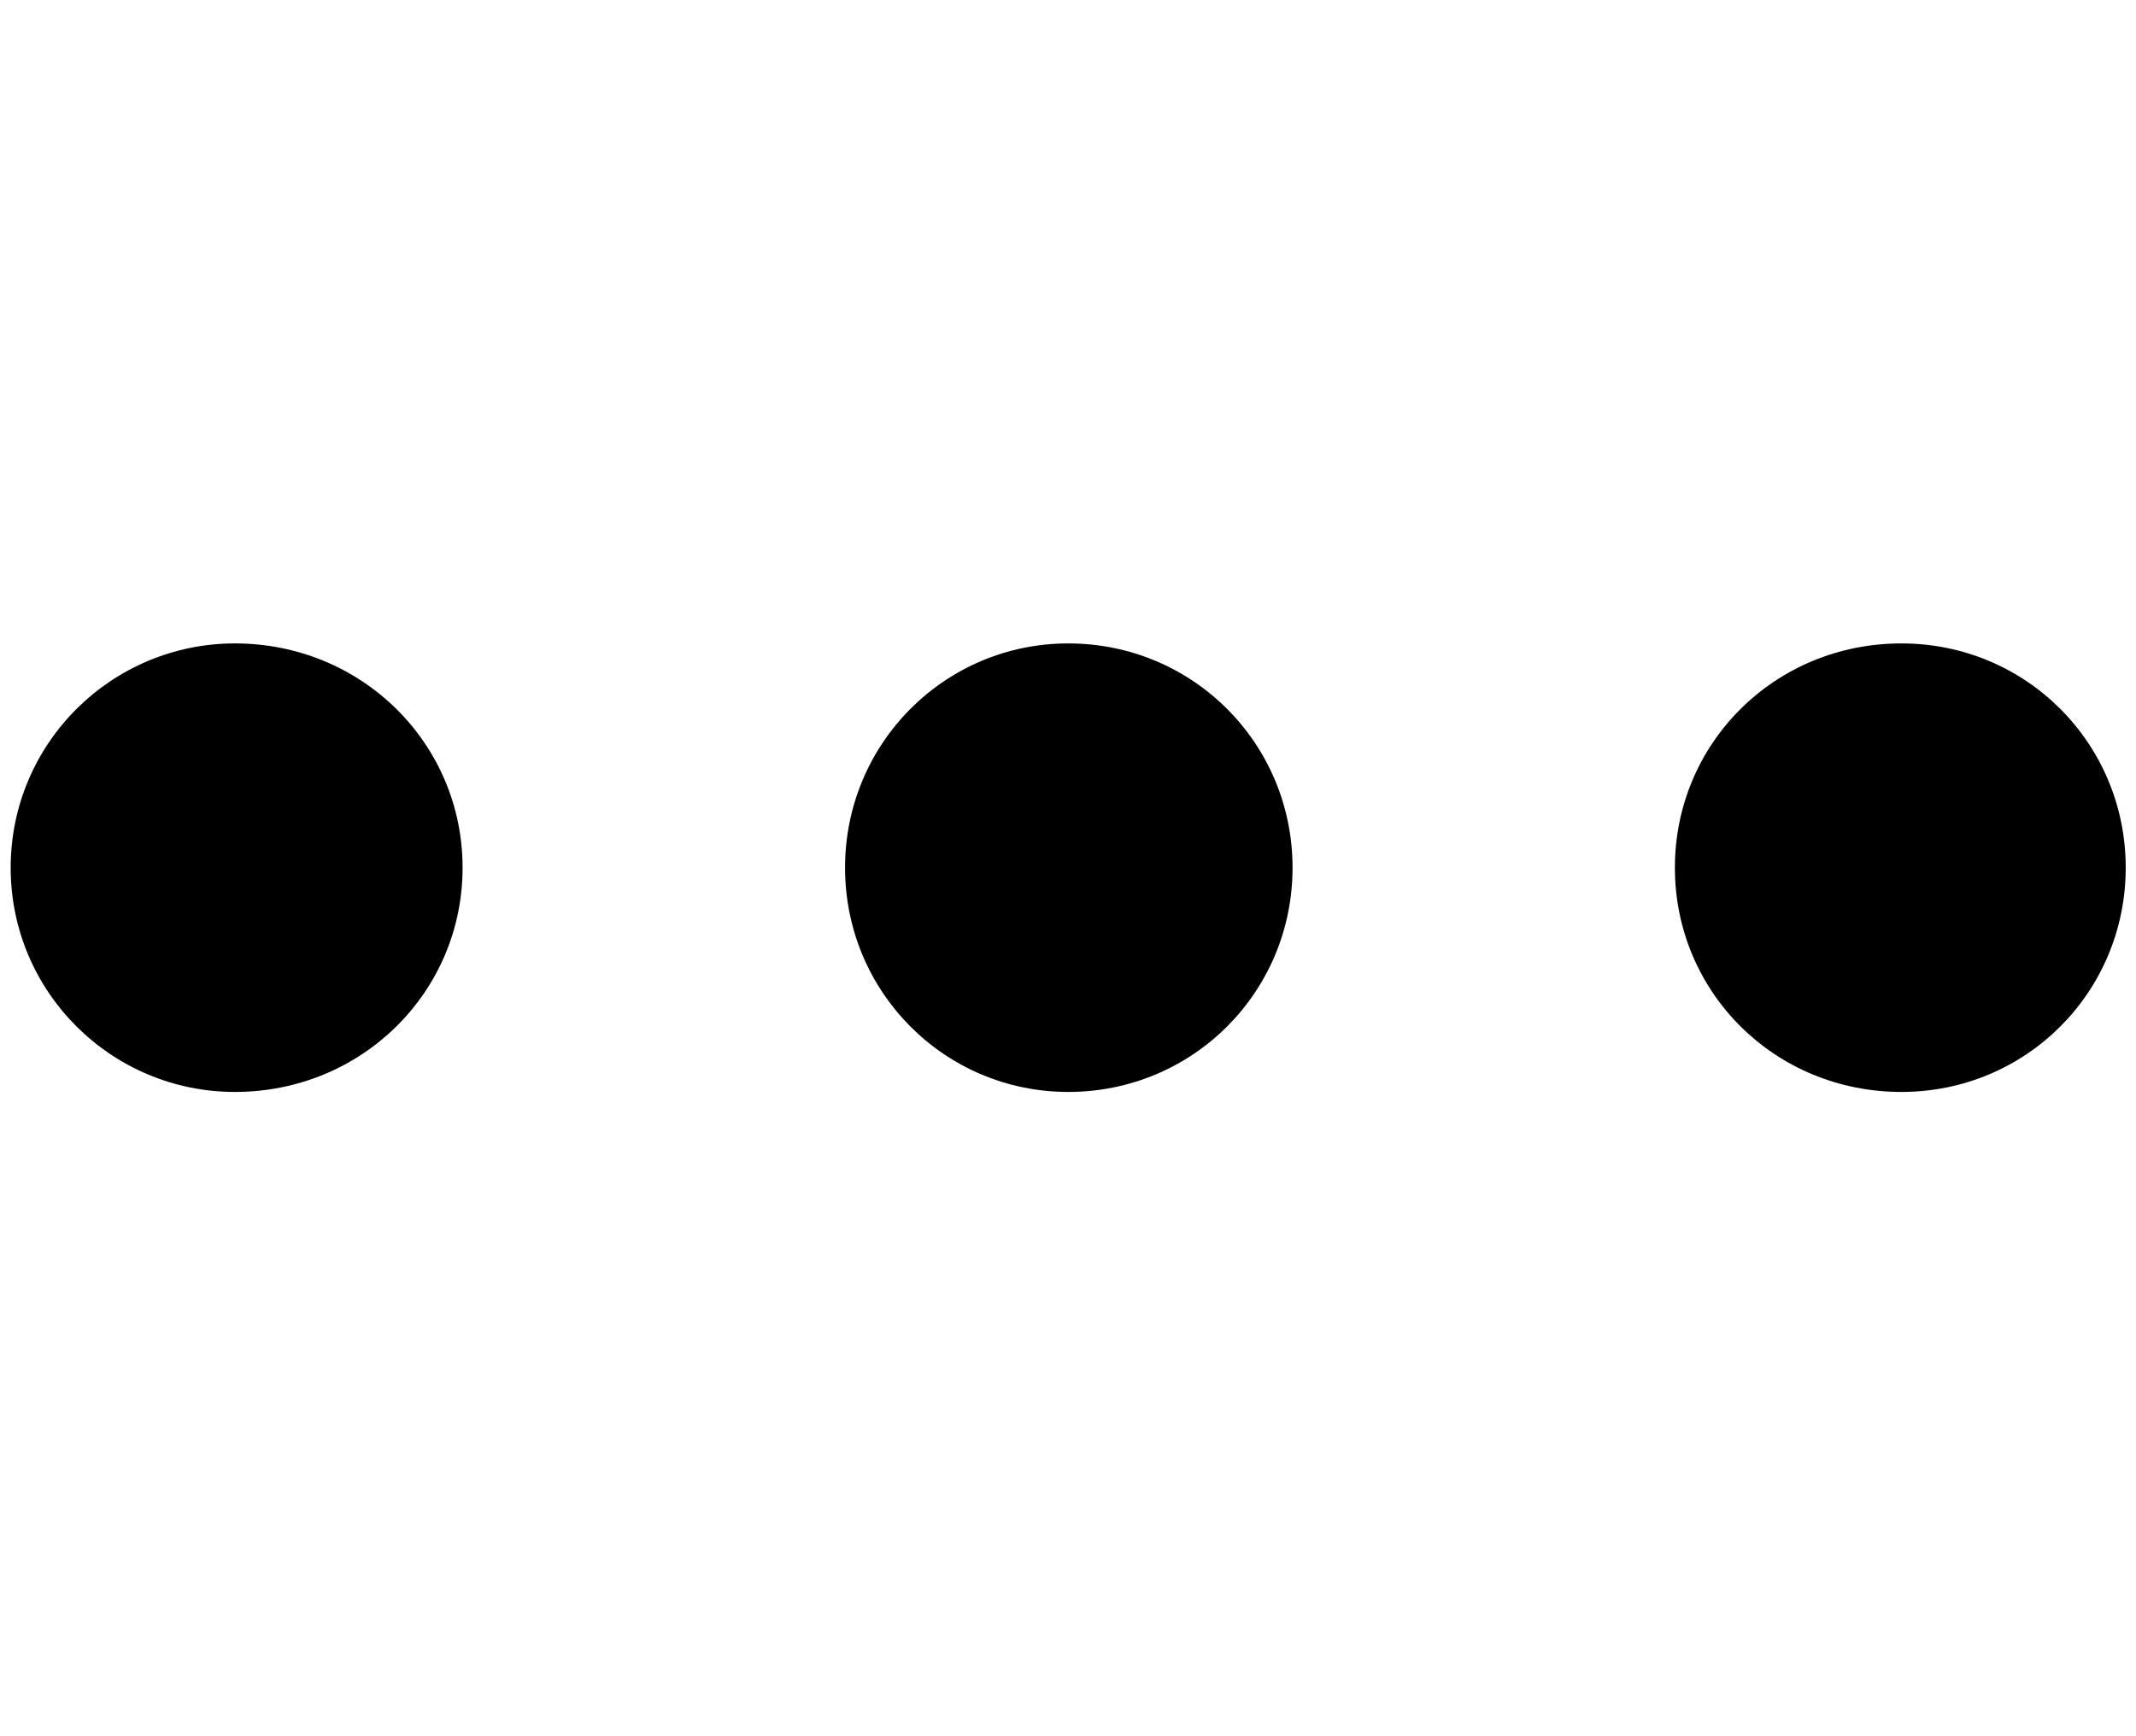
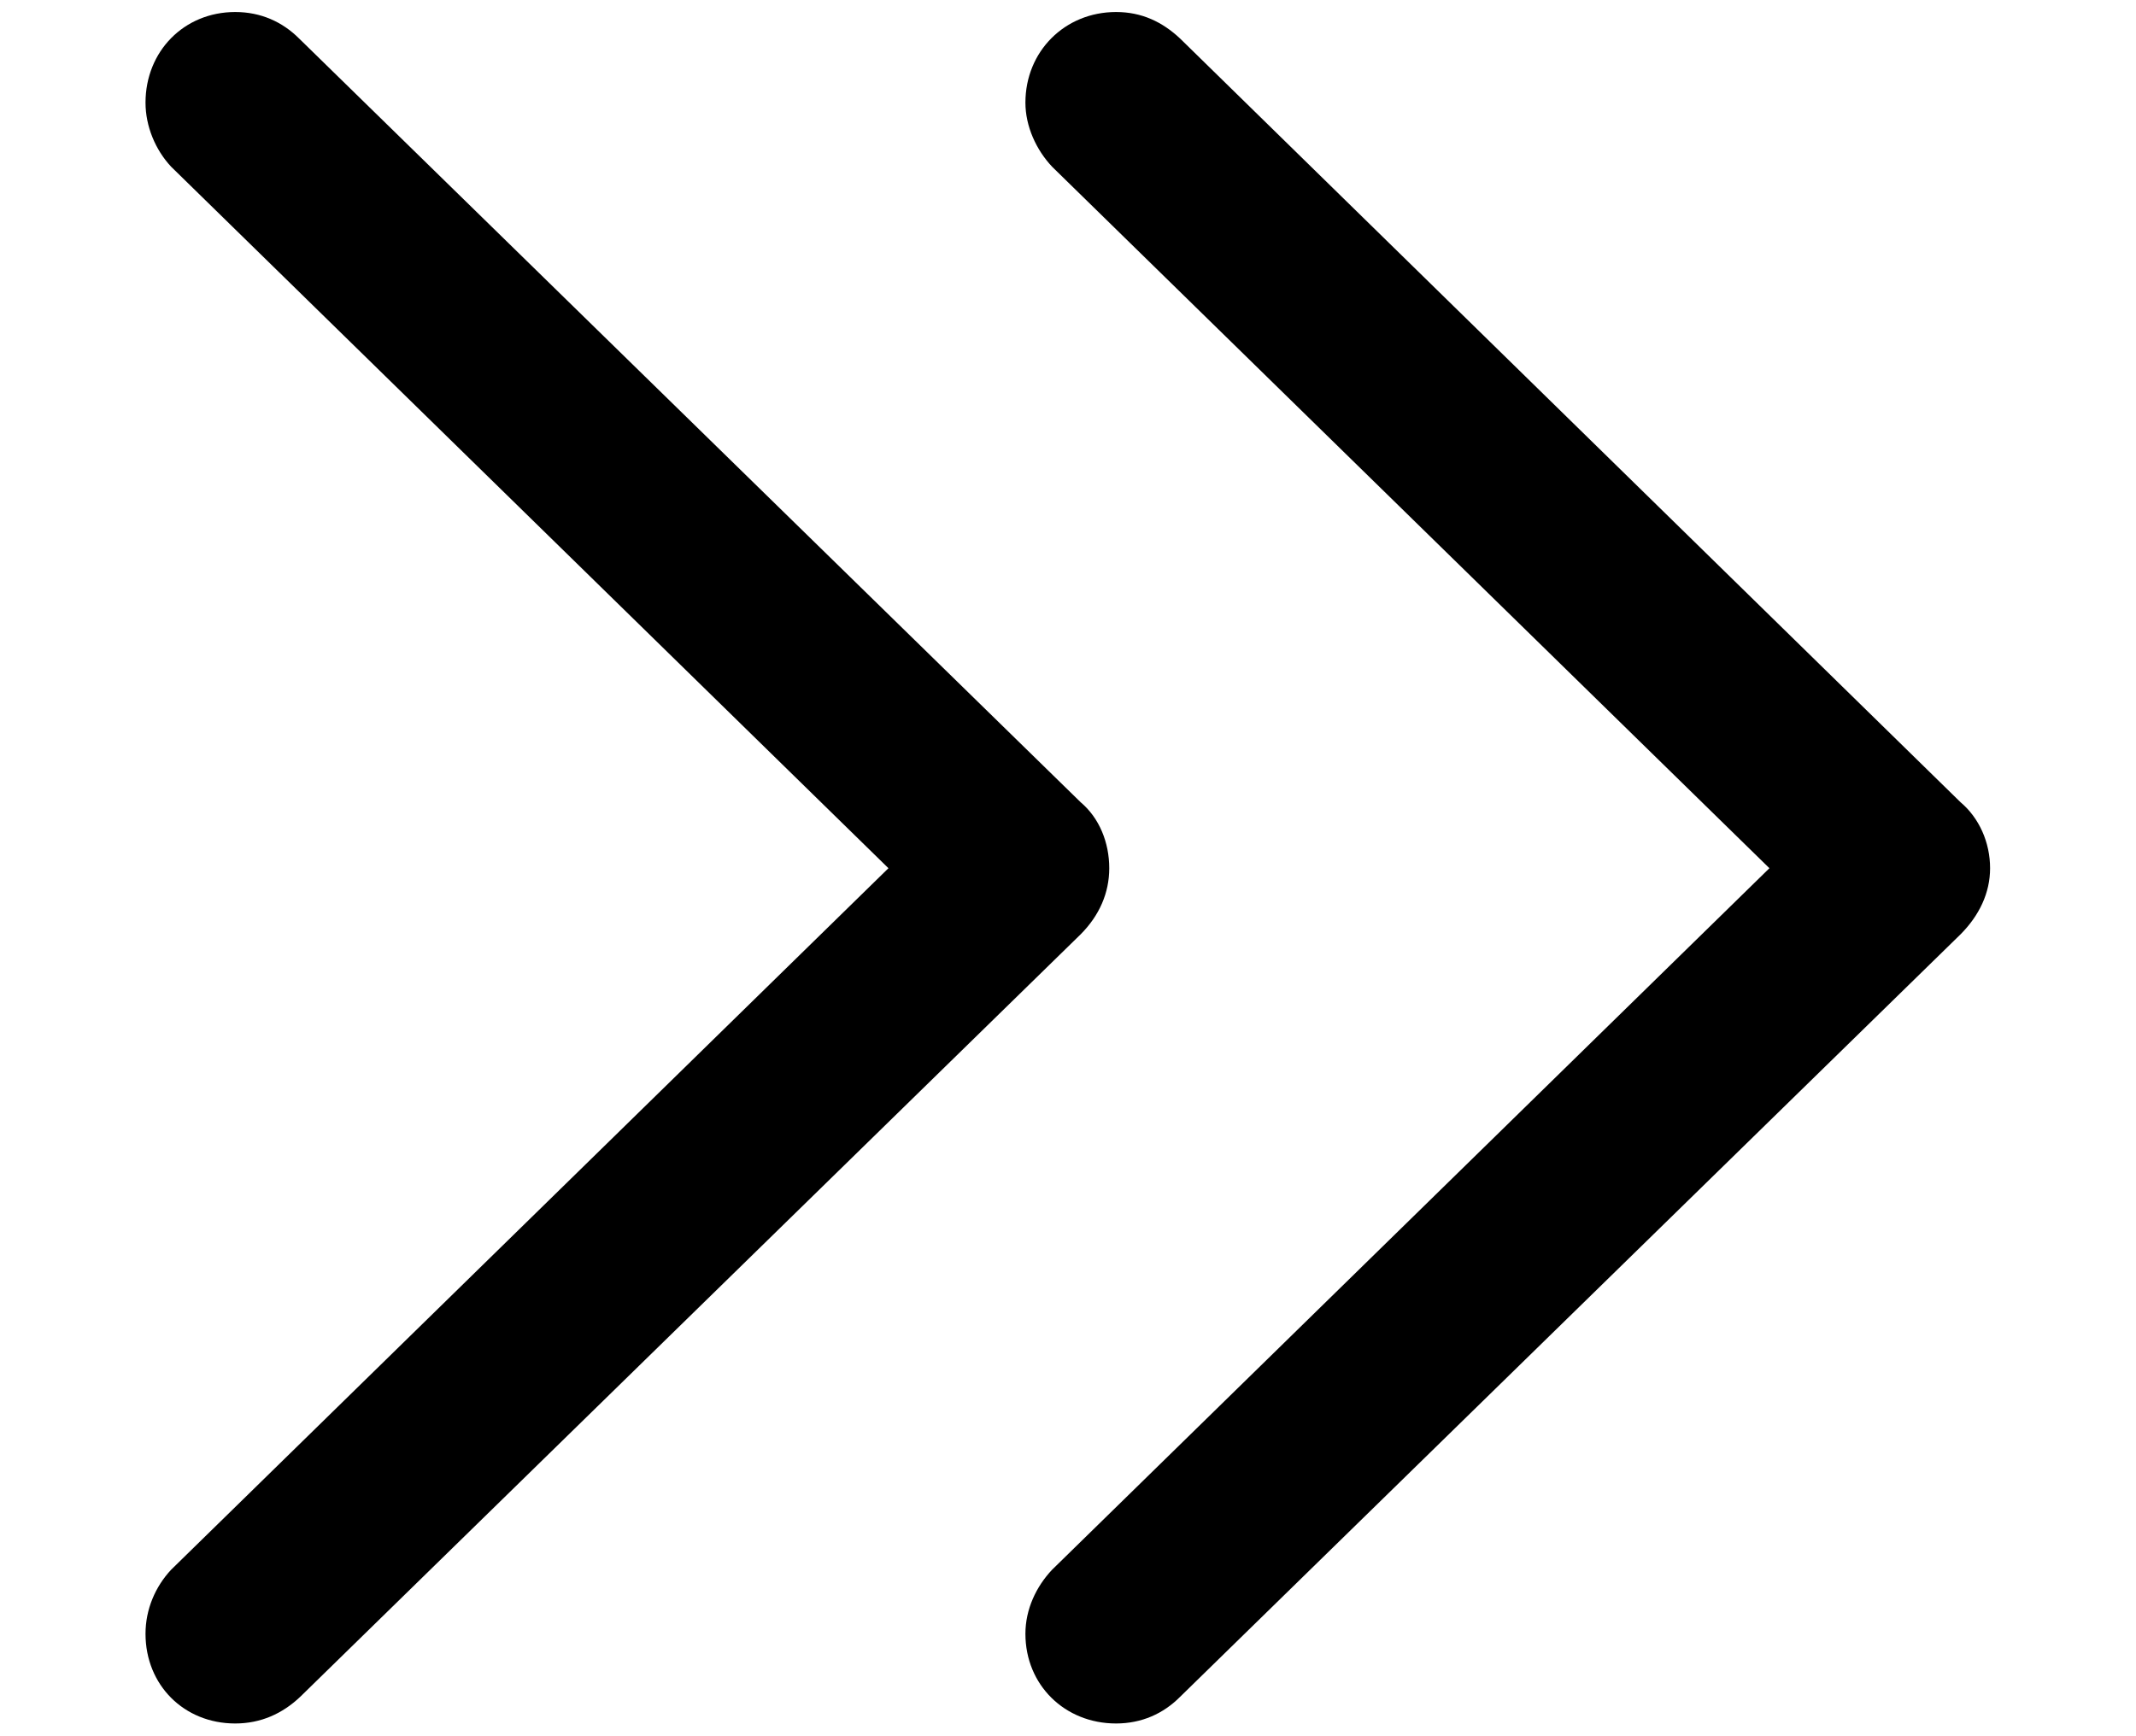
<svg xmlns="http://www.w3.org/2000/svg" width="16px" height="13px" viewBox="0 0 16 13" version="1.1">
-   <path d="M3.465,6.5 C3.465,5.568 2.709,4.82 1.76,4.82 C0.836,4.82 0.08,5.568 0.08,6.5 C0.08,7.433 0.836,8.18 1.76,8.18 C2.709,8.18 3.465,7.433 3.465,6.5 Z M9.682,6.5 C9.682,5.568 8.934,4.82 8.002,4.82 C7.078,4.82 6.33,5.568 6.33,6.5 C6.33,7.433 7.078,8.18 8.002,8.18 C8.934,8.18 9.682,7.433 9.682,6.5 Z M15.923,6.5 C15.923,5.568 15.176,4.82 14.243,4.82 C13.294,4.82 12.546,5.568 12.546,6.5 C12.546,7.433 13.294,8.18 14.243,8.18 C15.176,8.18 15.923,7.433 15.923,6.5 Z" />
+   <path d="M8.36,12.911 C8.552,12.911 8.715,12.837 8.84,12.711 L14.686,6.999 C14.826,6.858 14.907,6.689 14.907,6.504 C14.907,6.312 14.826,6.128 14.686,6.01 L8.84,0.289 C8.707,0.164 8.552,0.09 8.36,0.09 C7.976,0.09 7.681,0.385 7.681,0.769 C7.681,0.946 7.762,1.123 7.881,1.249 L13.254,6.504 L7.881,11.759 C7.762,11.885 7.681,12.055 7.681,12.239 C7.681,12.623 7.976,12.911 8.36,12.911 Z M1.762,12.911 C1.954,12.911 2.116,12.837 2.249,12.711 L8.095,6.999 C8.235,6.858 8.309,6.689 8.309,6.504 C8.309,6.312 8.235,6.128 8.095,6.01 L2.241,0.289 C2.116,0.164 1.954,0.09 1.762,0.09 C1.378,0.09 1.09,0.385 1.09,0.769 C1.09,0.946 1.164,1.123 1.282,1.249 L6.655,6.504 L1.282,11.759 C1.164,11.885 1.09,12.055 1.09,12.239 C1.09,12.623 1.378,12.911 1.762,12.911 Z" />
</svg>
